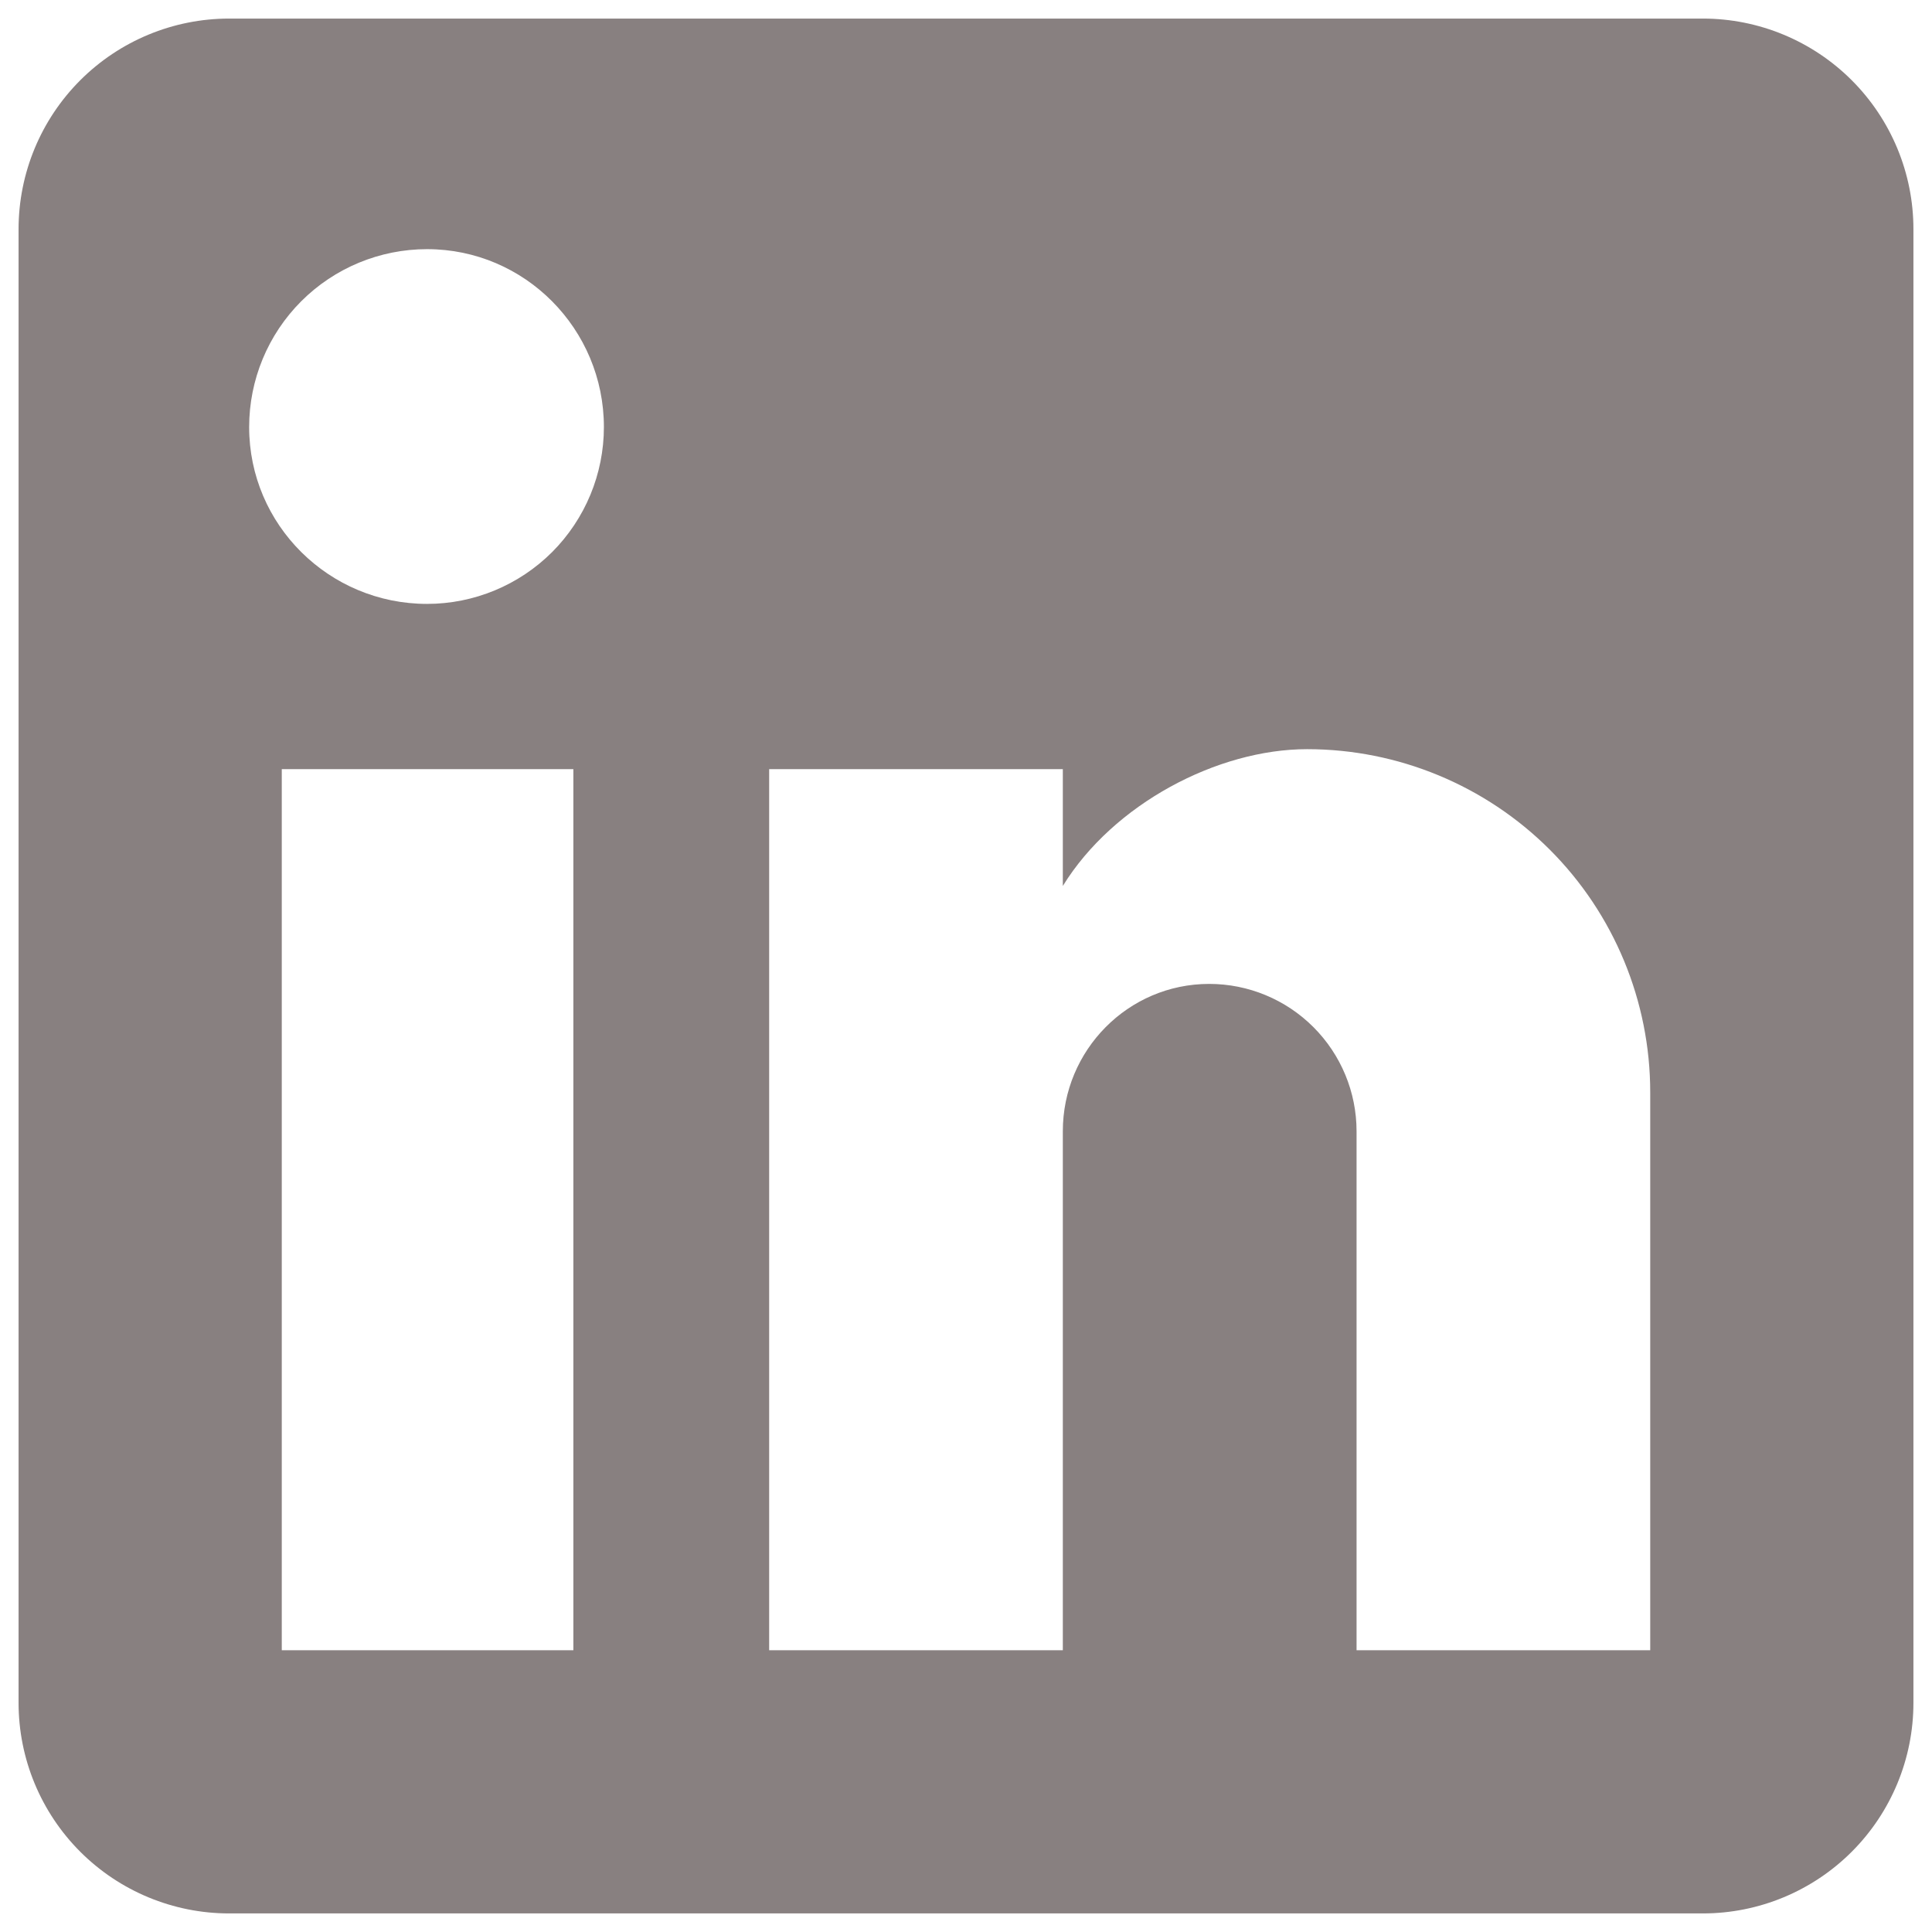
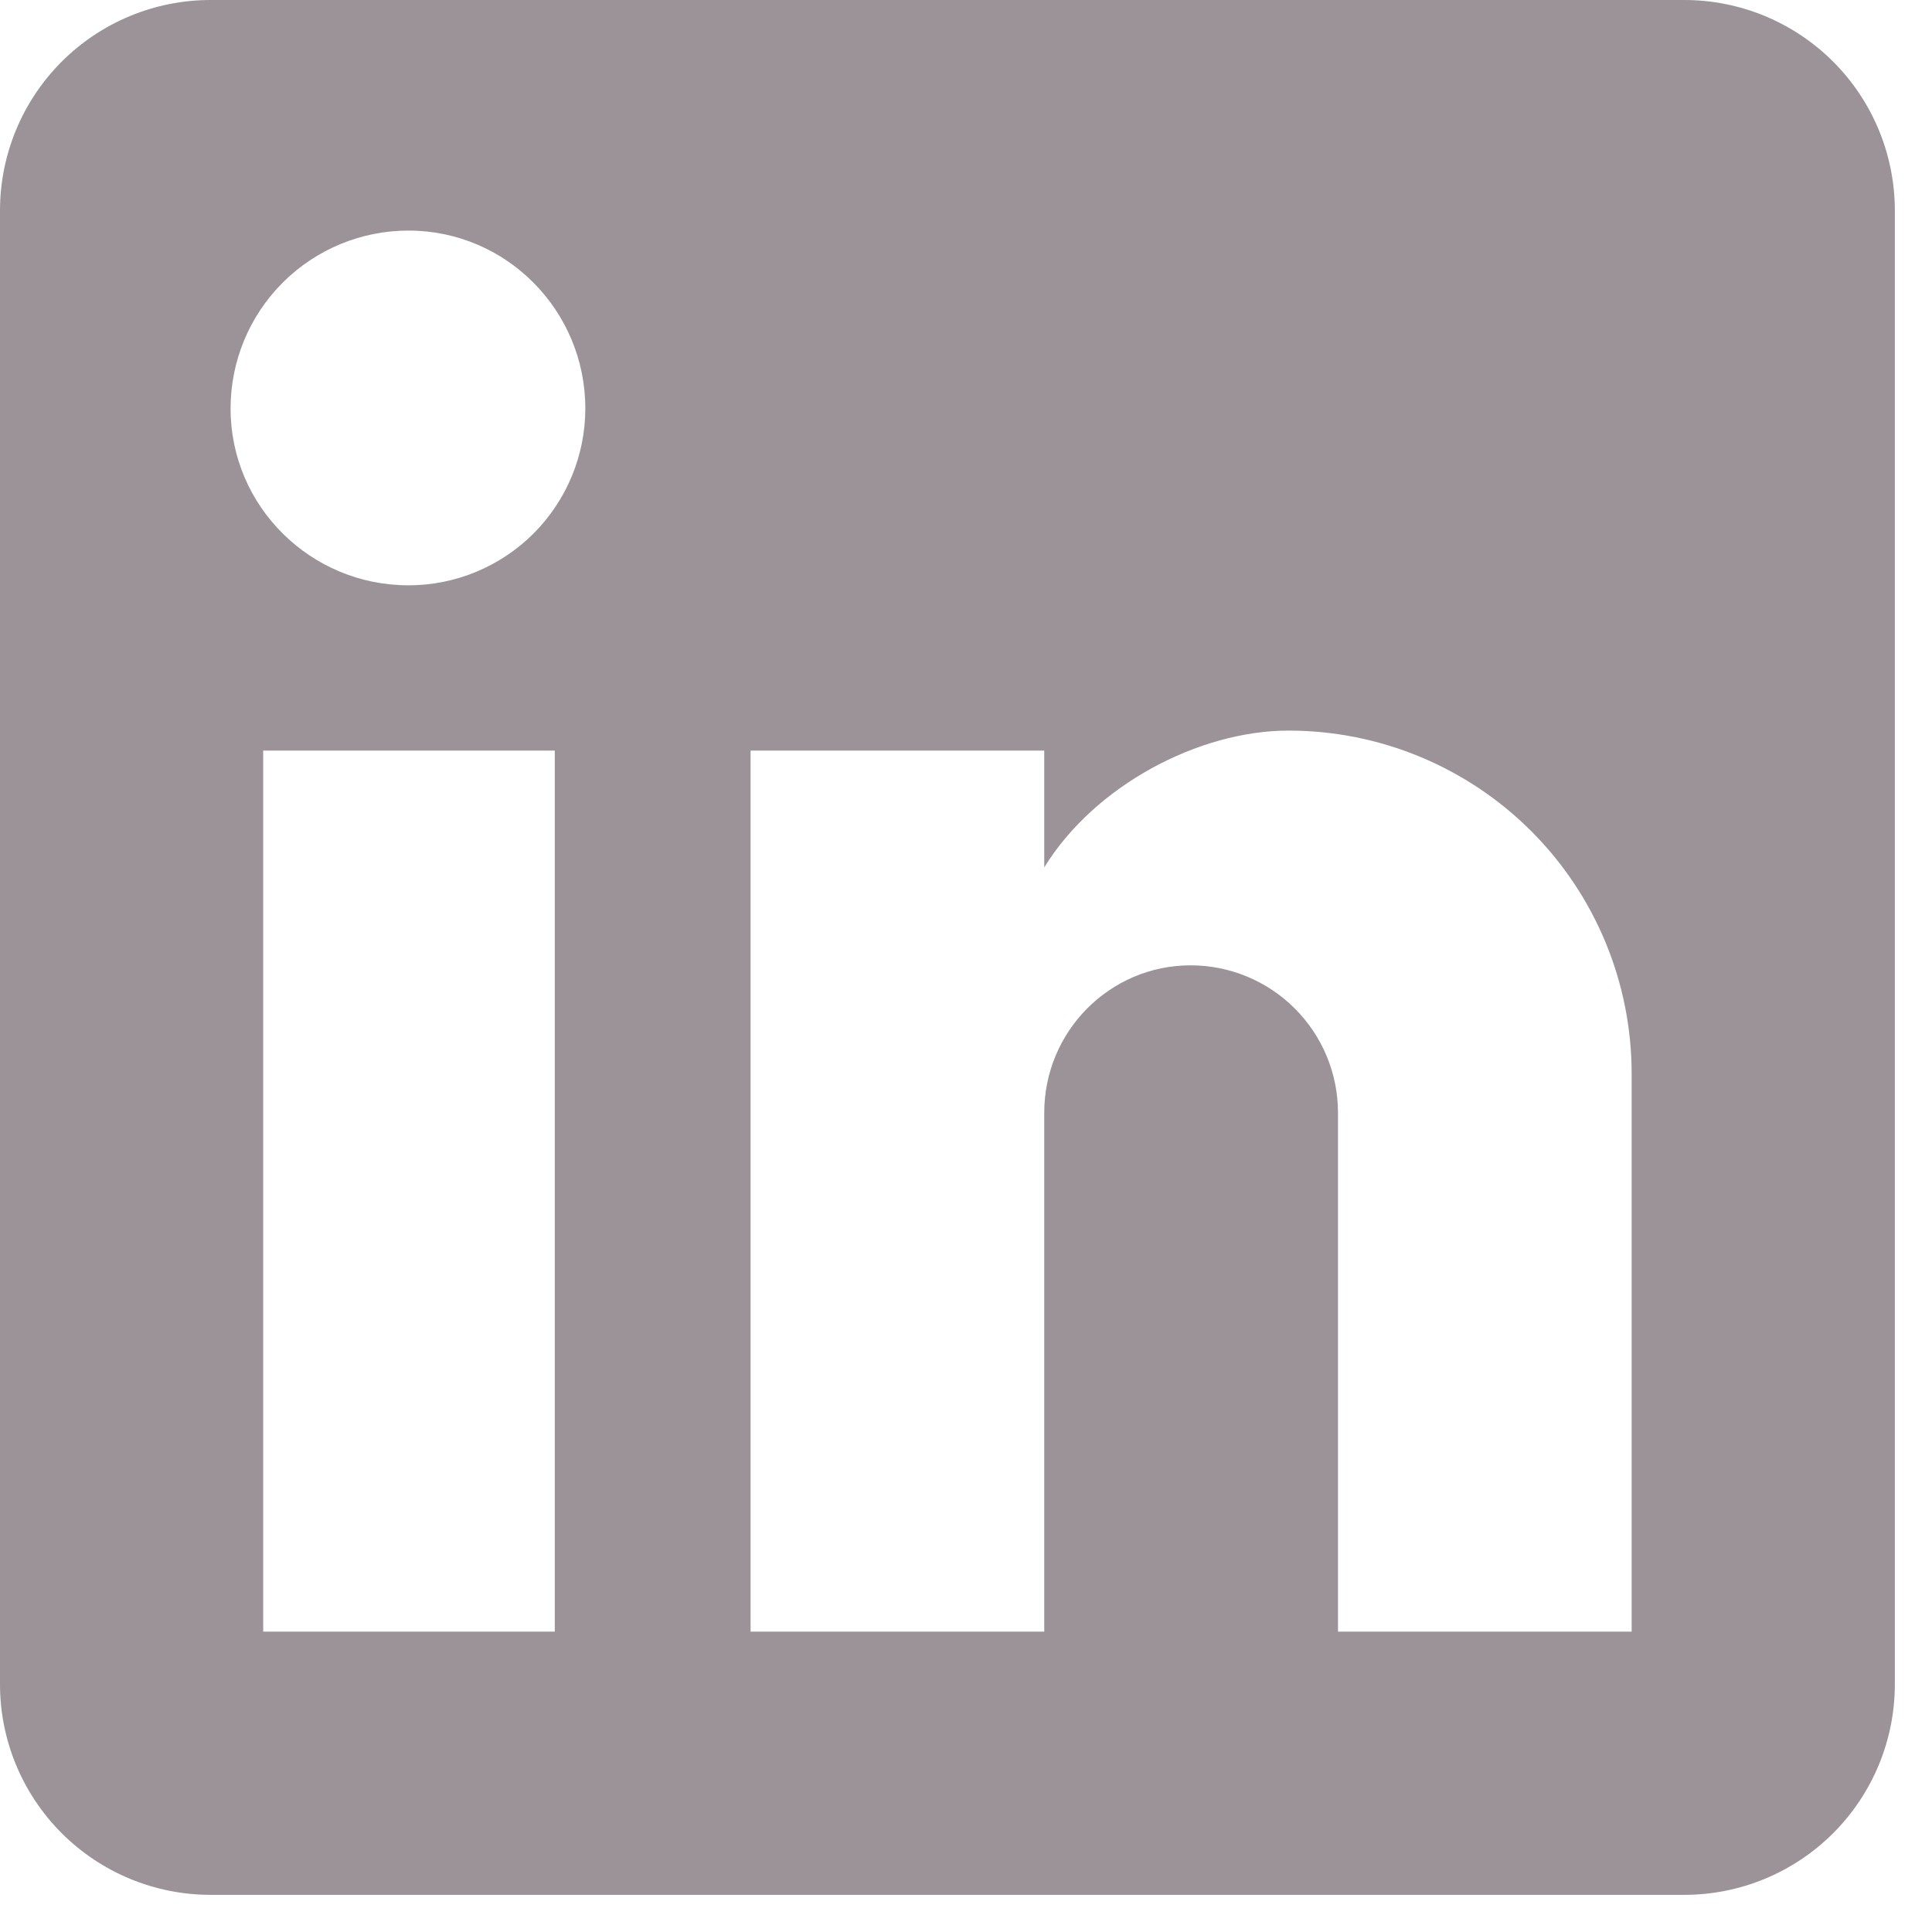
<svg xmlns="http://www.w3.org/2000/svg" width="26" height="26" viewBox="0 0 26 26" fill="none">
-   <path d="M22.917 0.25C23.668 0.25 24.389 0.549 24.92 1.08C25.451 1.611 25.75 2.332 25.75 3.083V22.917C25.75 23.668 25.451 24.389 24.92 24.92C24.389 25.451 23.668 25.75 22.917 25.75H3.083C2.332 25.75 1.611 25.451 1.08 24.92C0.549 24.389 0.25 23.668 0.25 22.917V3.083C0.25 2.332 0.549 1.611 1.08 1.08C1.611 0.549 2.332 0.25 3.083 0.25H22.917ZM22.208 22.208V14.7C22.208 13.475 21.722 12.3 20.856 11.434C19.989 10.568 18.815 10.082 17.59 10.082C16.386 10.082 14.983 10.818 14.303 11.923V10.351H10.351V22.208H14.303V15.224C14.303 14.133 15.182 13.241 16.273 13.241C16.799 13.241 17.303 13.45 17.675 13.822C18.047 14.194 18.256 14.698 18.256 15.224V22.208H22.208ZM5.747 8.127C6.378 8.127 6.983 7.876 7.43 7.43C7.876 6.983 8.127 6.378 8.127 5.747C8.127 4.429 7.064 3.353 5.747 3.353C5.112 3.353 4.503 3.605 4.054 4.054C3.605 4.503 3.353 5.112 3.353 5.747C3.353 7.064 4.429 8.127 5.747 8.127ZM7.716 22.208V10.351H3.792V22.208H7.716Z" fill="#888080" />
+   <path d="M22.667 0C23.418 0 24.139 0.299 24.67 0.83C25.201 1.361 25.5 2.082 25.5 2.833V22.667C25.5 23.418 25.201 24.139 24.67 24.67C24.139 25.201 23.418 25.5 22.667 25.5H2.833C2.082 25.5 1.361 25.201 0.83 24.67C0.299 24.139 0 23.418 0 22.667V2.833C0 2.082 0.299 1.361 0.83 0.83C1.361 0.299 2.082 0 2.833 0H22.667ZM21.958 21.958V14.45C21.958 13.225 21.472 12.05 20.606 11.184C19.739 10.318 18.565 9.832 17.34 9.832C16.136 9.832 14.733 10.568 14.053 11.673V10.101H10.101V21.958H14.053V14.974C14.053 13.883 14.932 12.991 16.023 12.991C16.549 12.991 17.053 13.2 17.425 13.572C17.797 13.944 18.006 14.448 18.006 14.974V21.958H21.958ZM5.497 7.877C6.128 7.877 6.733 7.626 7.18 7.18C7.626 6.733 7.877 6.128 7.877 5.497C7.877 4.179 6.814 3.103 5.497 3.103C4.862 3.103 4.253 3.355 3.804 3.804C3.355 4.253 3.103 4.862 3.103 5.497C3.103 6.814 4.179 7.877 5.497 7.877ZM7.466 21.958V10.101H3.542V21.958H7.466Z" fill="#9C9398" />
</svg>
